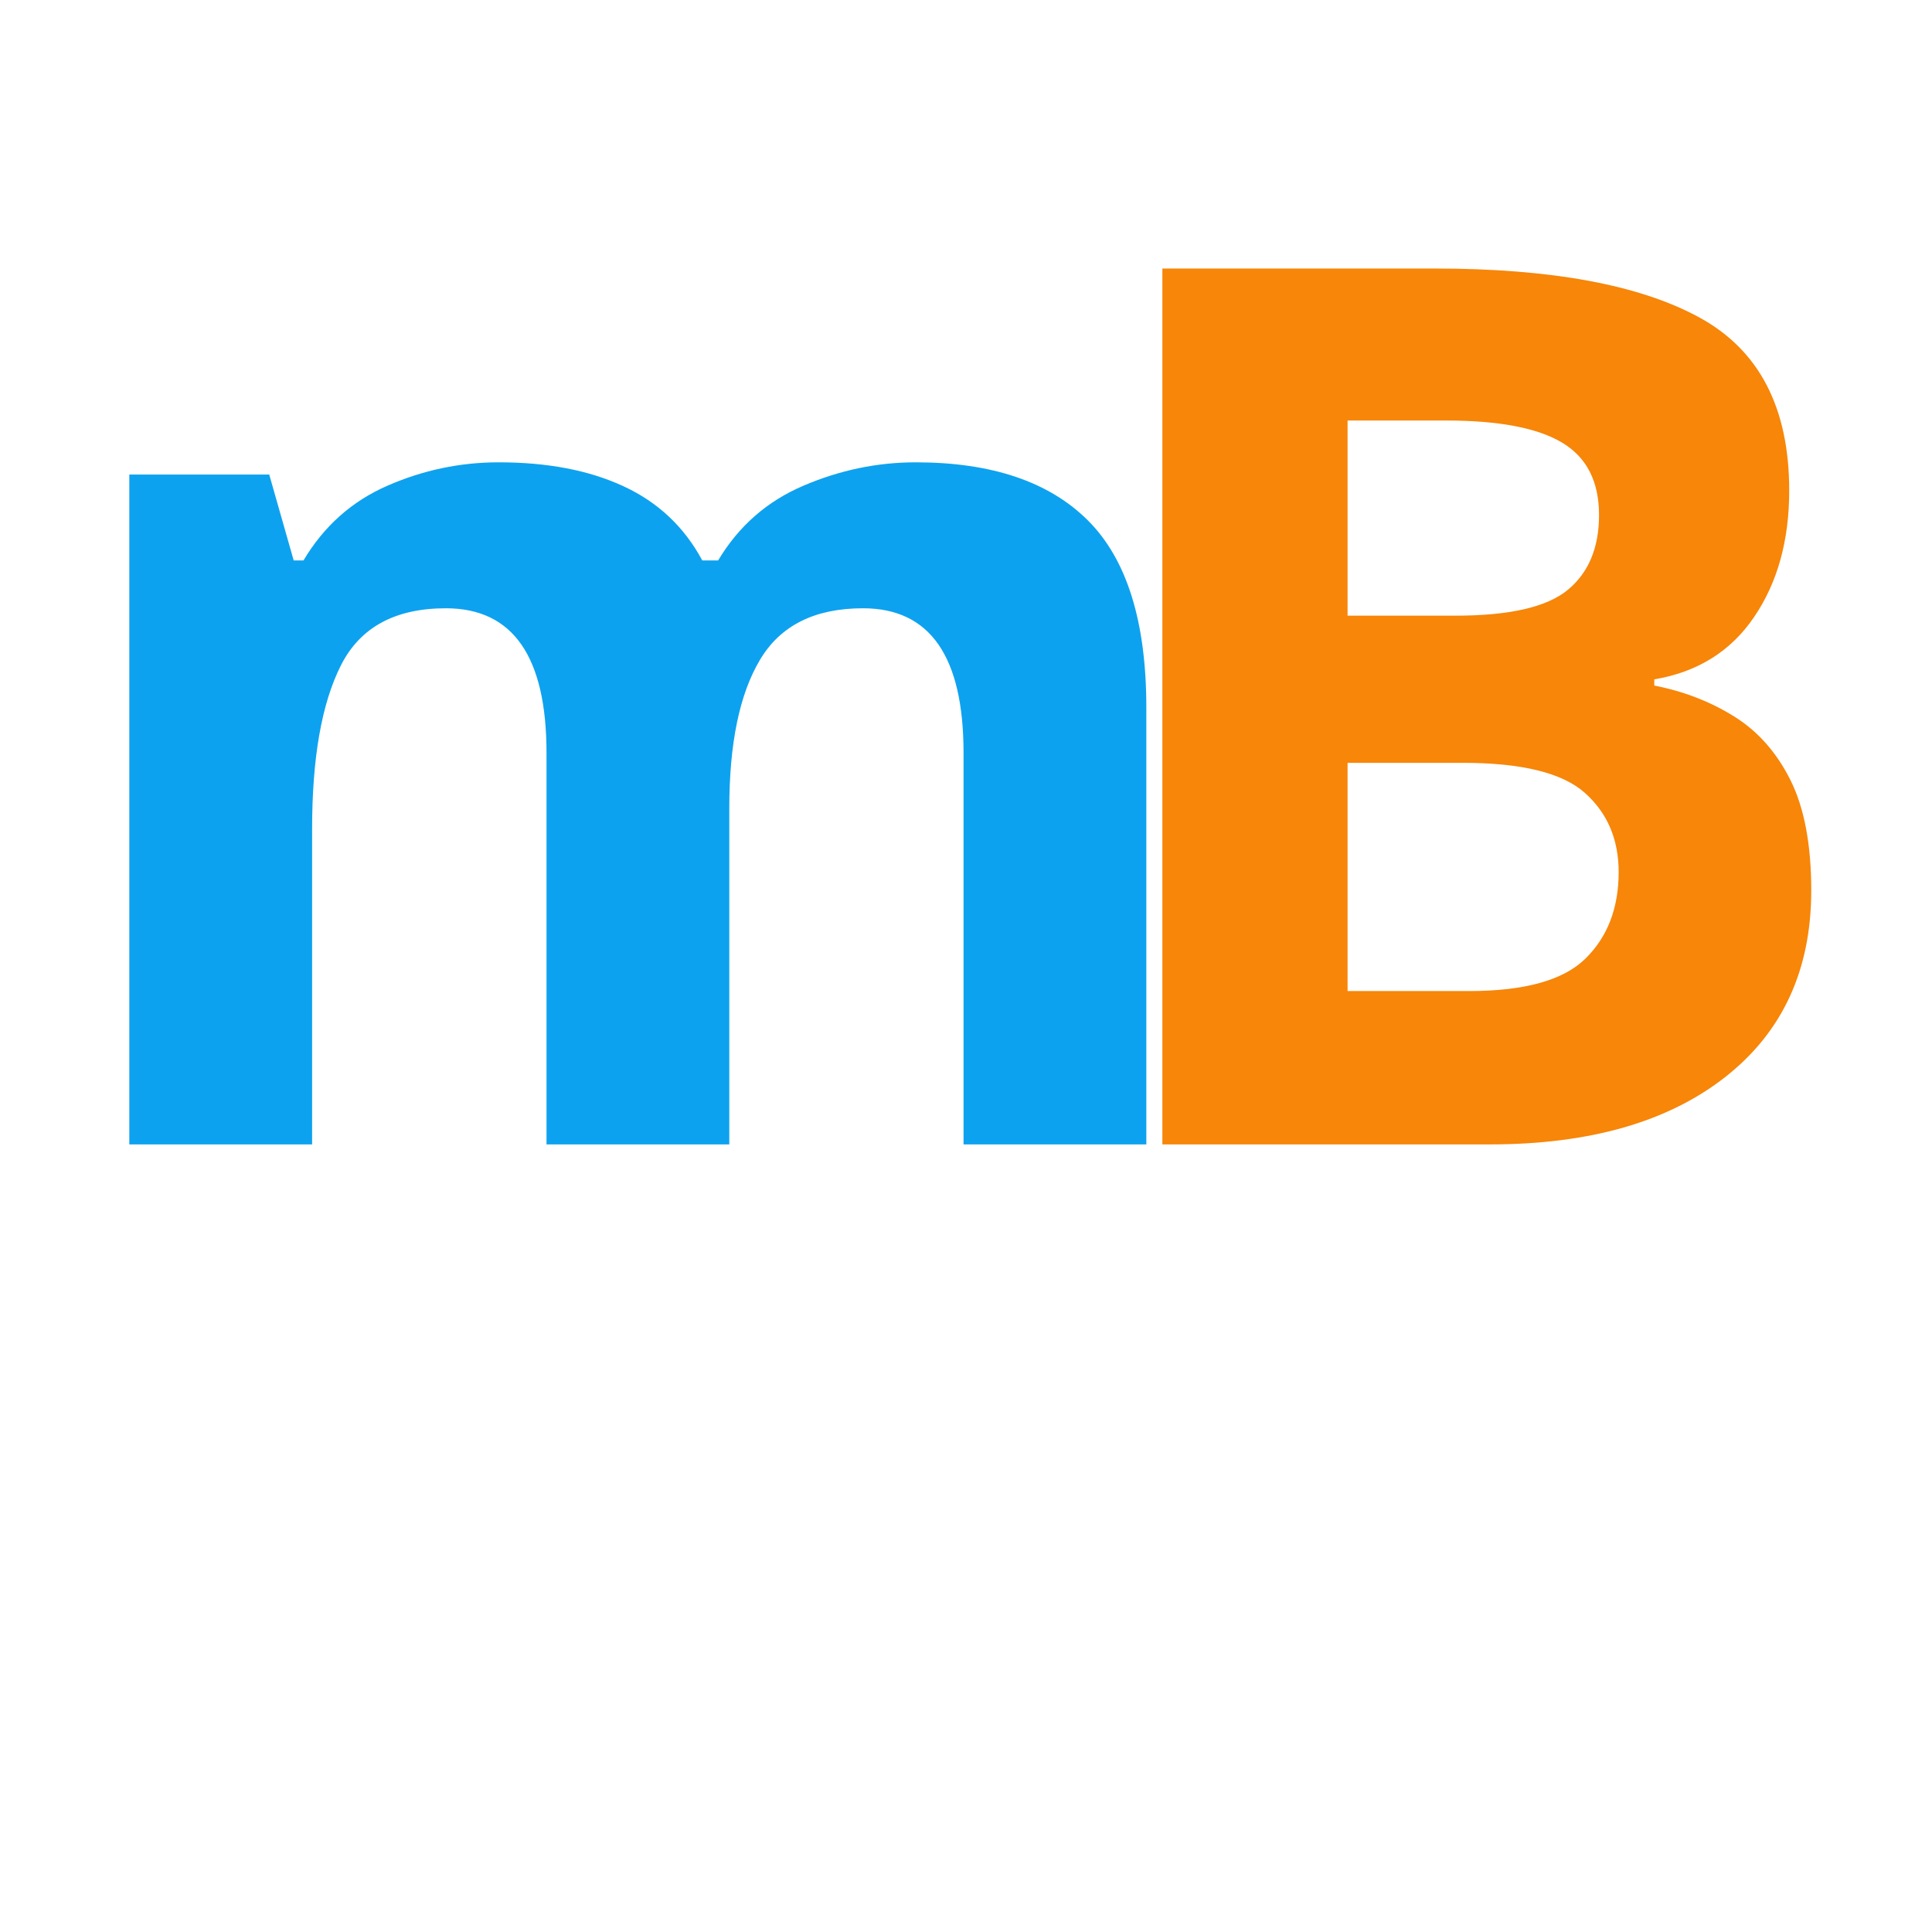
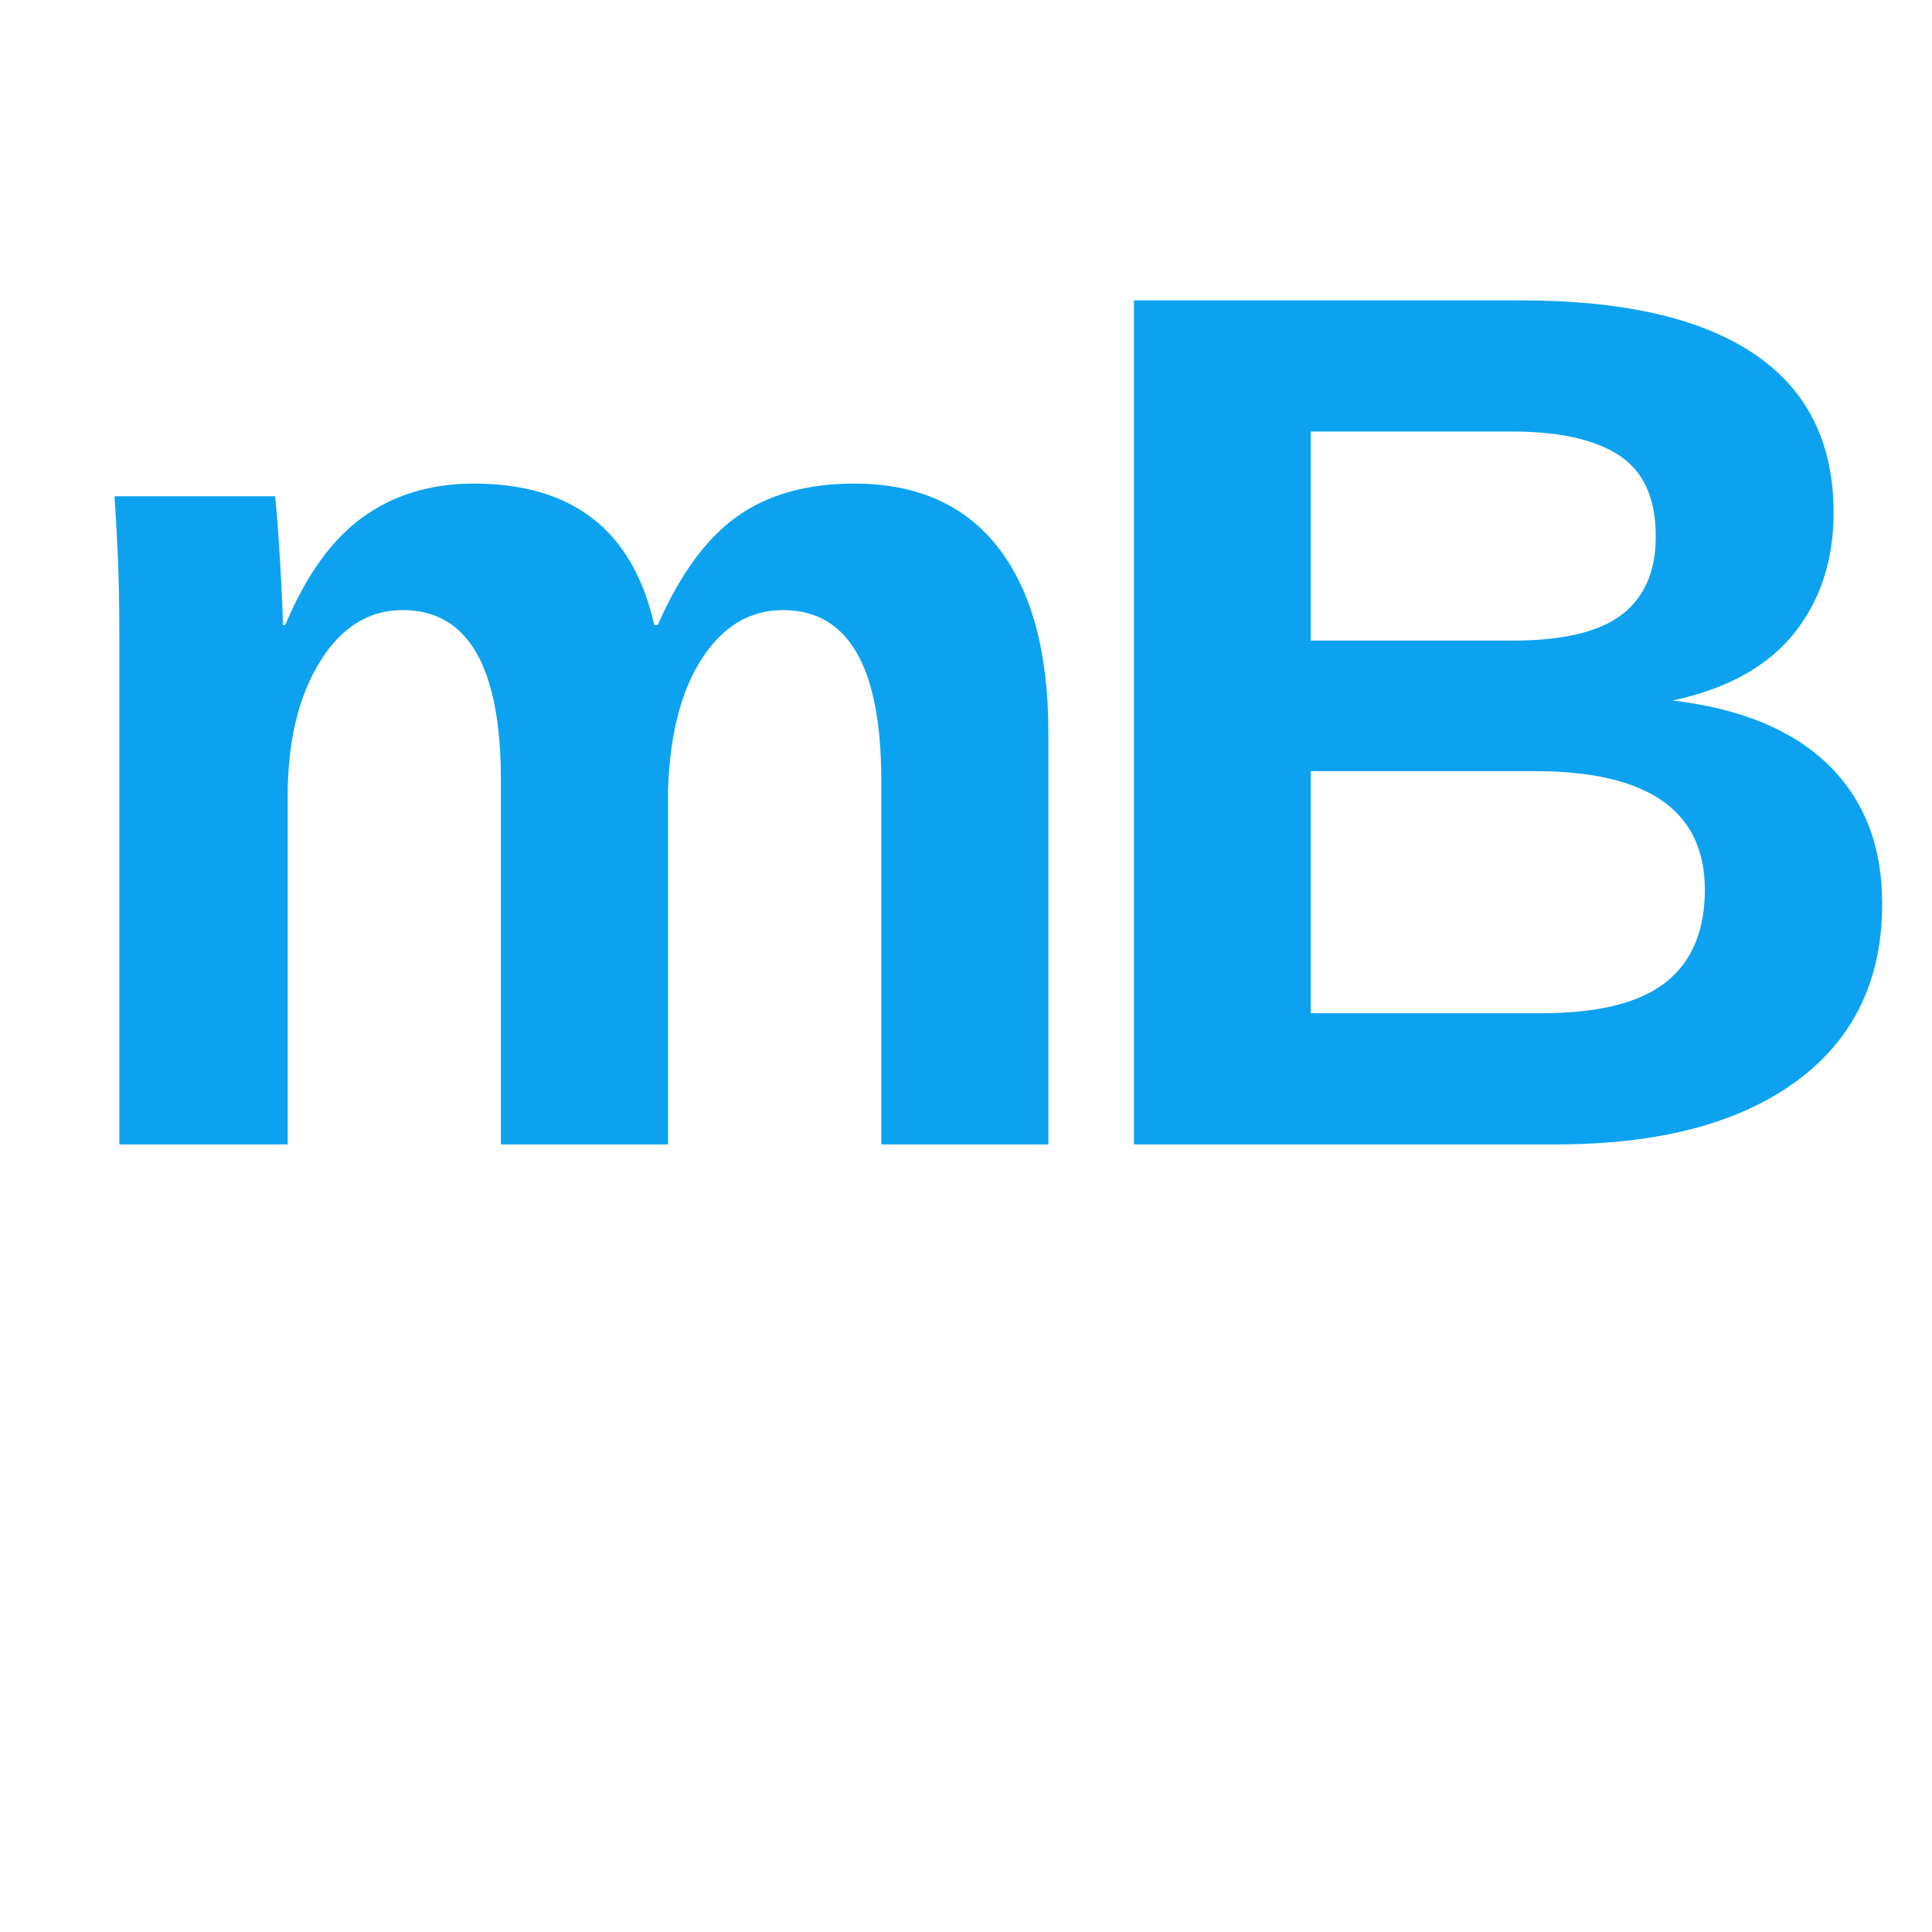
<svg xmlns="http://www.w3.org/2000/svg" version="1.1" width="400" height="400" viewBox="0 42.86 400 400" xml:space="preserve">
  <defs>
</defs>
  <rect x="0" y="0" width="100%" height="100%" fill="transparent" />
  <g transform="matrix(Infinity NaN NaN Infinity 0 0)" id="b843664f-3eef-4b25-aebc-86b0f15dc650">
</g>
  <g transform="matrix(1 0 0 1 200 200)" id="12a26afb-e355-4da5-bb4b-d969eda615f4">
    <rect style="stroke: none; stroke-width: 1; stroke-dasharray: none; stroke-linecap: butt; stroke-dashoffset: 0; stroke-linejoin: miter; stroke-miterlimit: 4; fill: rgb(255,255,255); fill-rule: nonzero; opacity: 1; visibility: hidden;" vector-effect="non-scaling-stroke" x="-200" y="-200" rx="0" ry="0" width="400" height="400" />
  </g>
  <g transform="matrix(2 0 0 2 200 200)" style="" id="f1656057-7ca2-47d2-be64-e2d50acb1e64">
-     <text xml:space="preserve" font-family="Raleway" font-size="127" font-style="normal" font-weight="900" style="stroke: none; stroke-width: 1; stroke-dasharray: none; stroke-linecap: butt; stroke-dashoffset: 0; stroke-linejoin: miter; stroke-miterlimit: 4; fill: rgb(6,184,235); fill-rule: nonzero; opacity: 1; white-space: pre;">
+     <text xml:space="preserve" font-family="Arial" font-size="127" font-style="normal" font-weight="700" style="stroke: none; stroke-width: 1; stroke-dasharray: none; stroke-linecap: butt; stroke-dashoffset: 0; stroke-linejoin: miter; stroke-miterlimit: 4; fill: rgb(13,162,239); fill-rule: nonzero; opacity: 1; white-space: pre;">
      <tspan x="-96.52" y="39.9" style="fill: rgb(13,162,239); ">m</tspan>
-       <tspan x="8.89" y="39.9" style="fill: rgb(247,134,9); ">B</tspan>
+       <tspan x="8.89" y="39.9" style="fill: rgb(13,162,239); ">B</tspan>
    </text>
  </g>
</svg>
